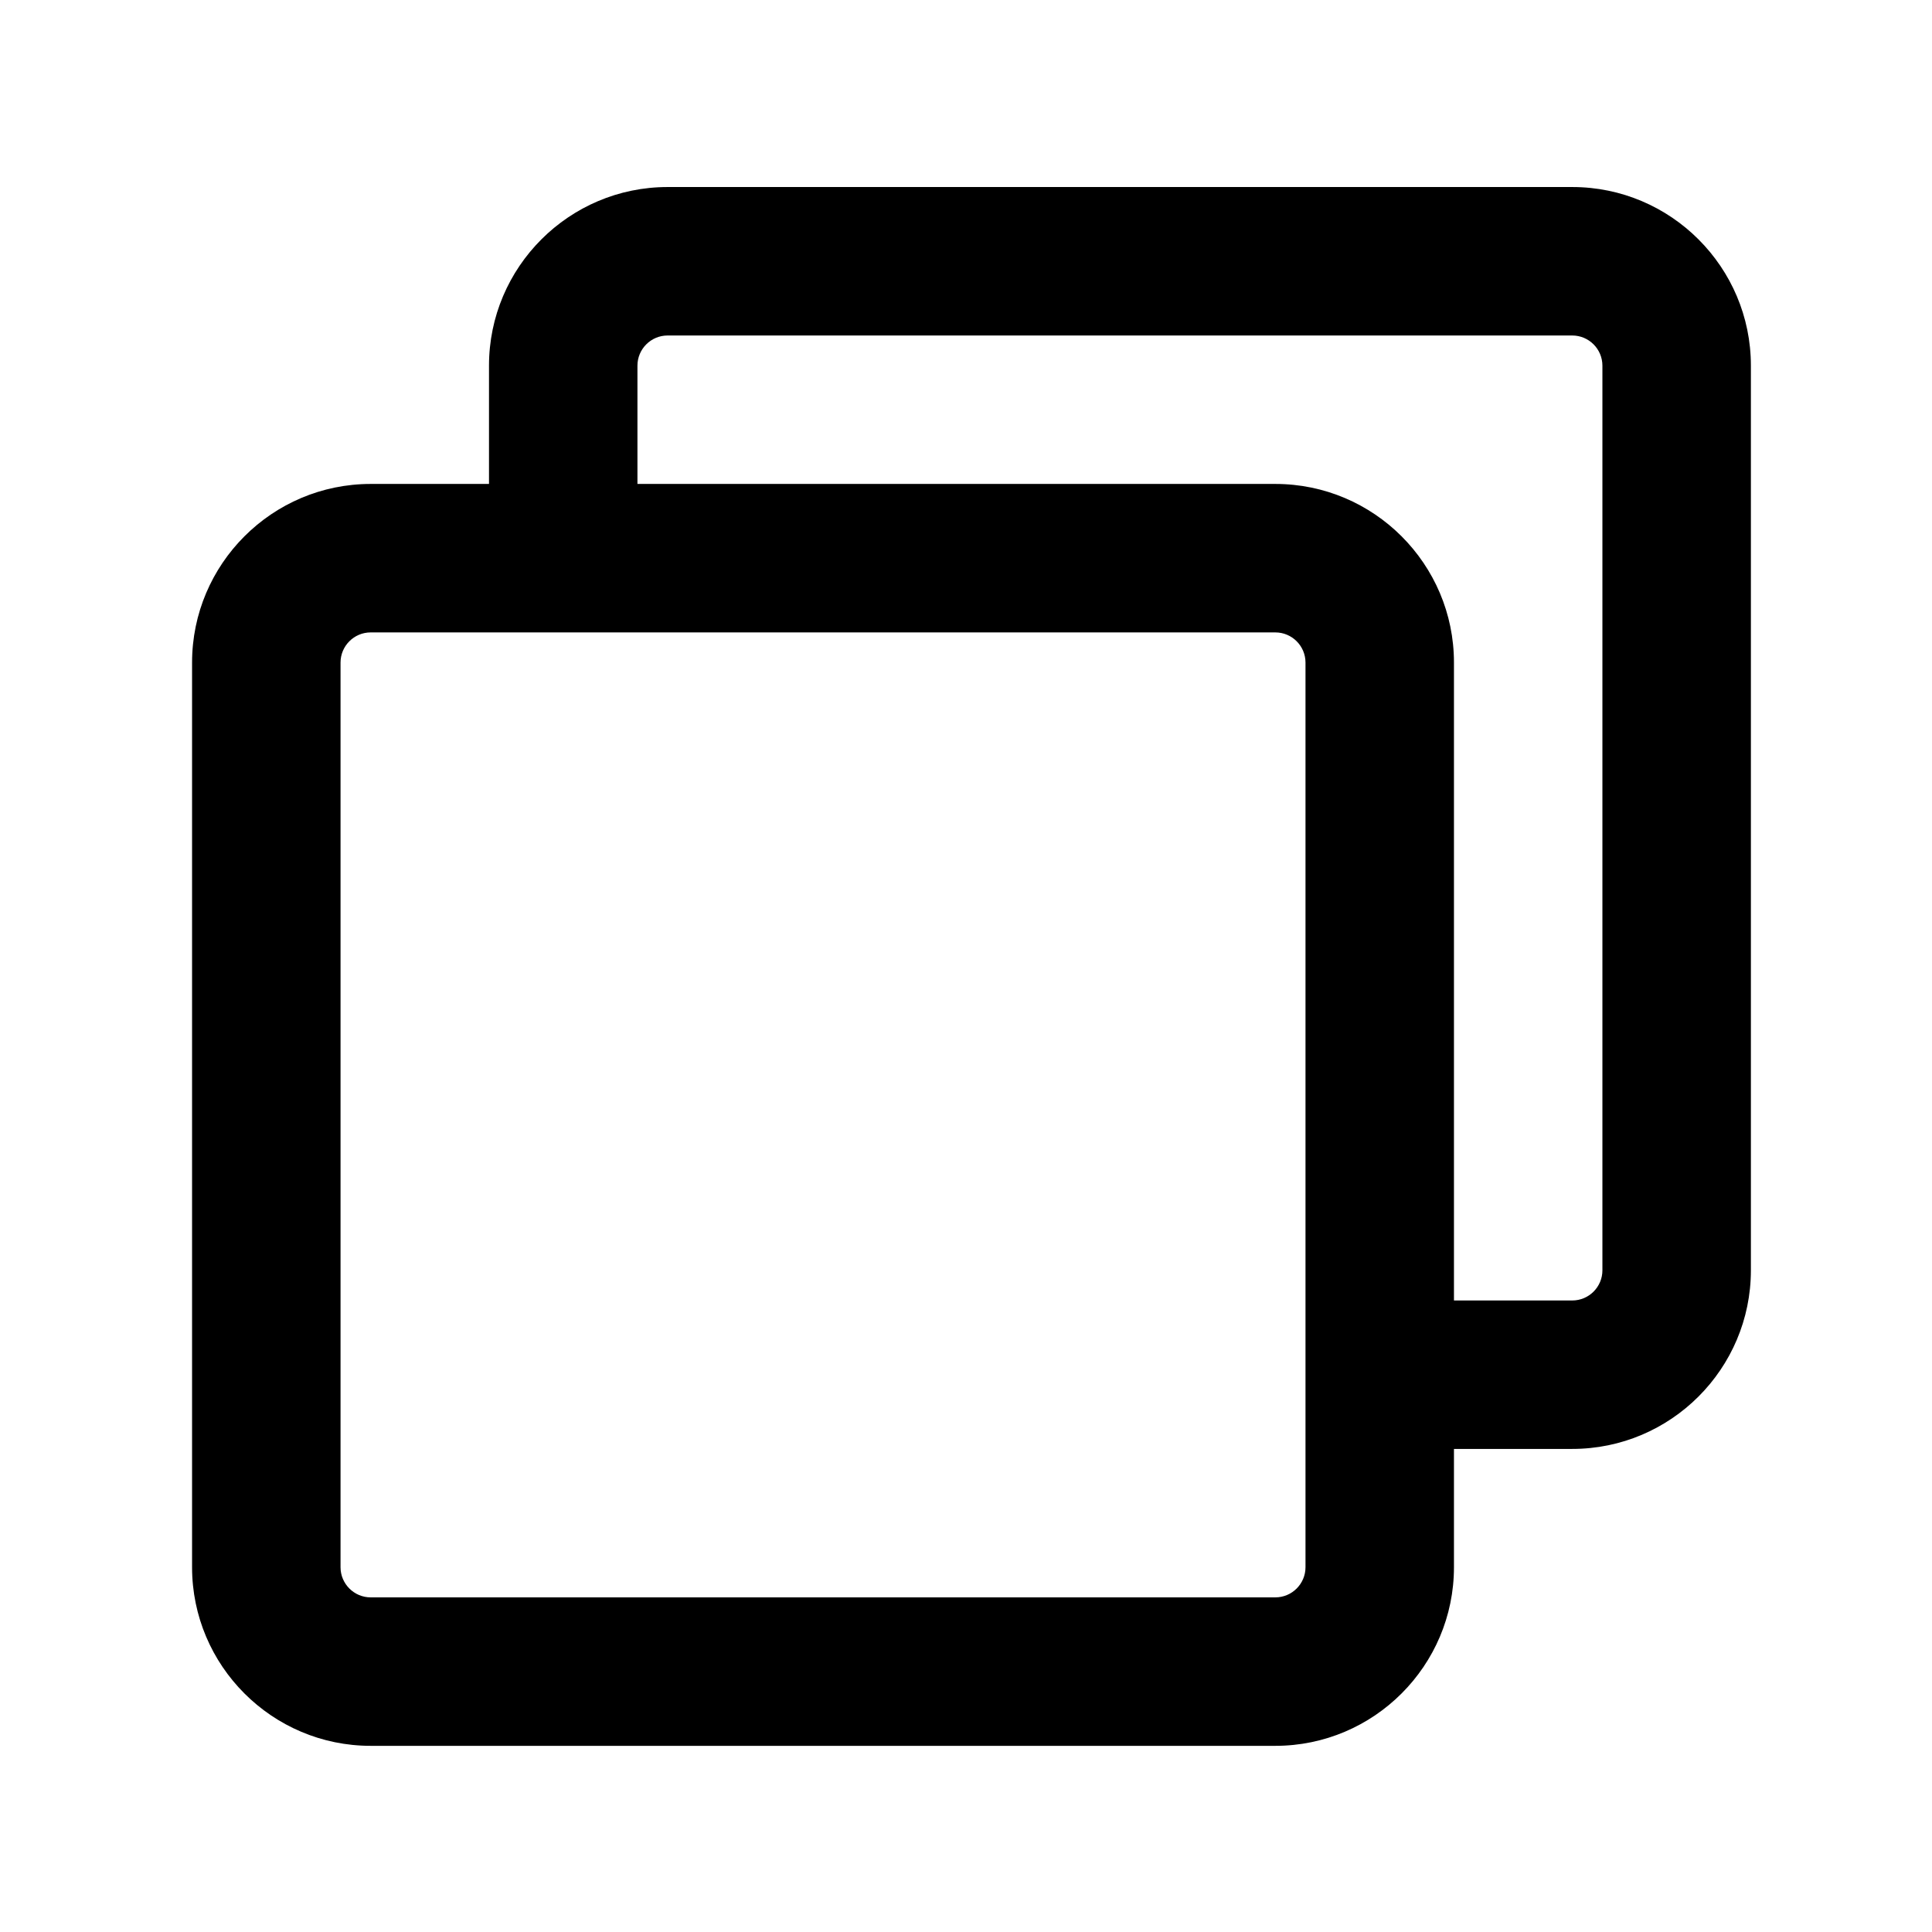
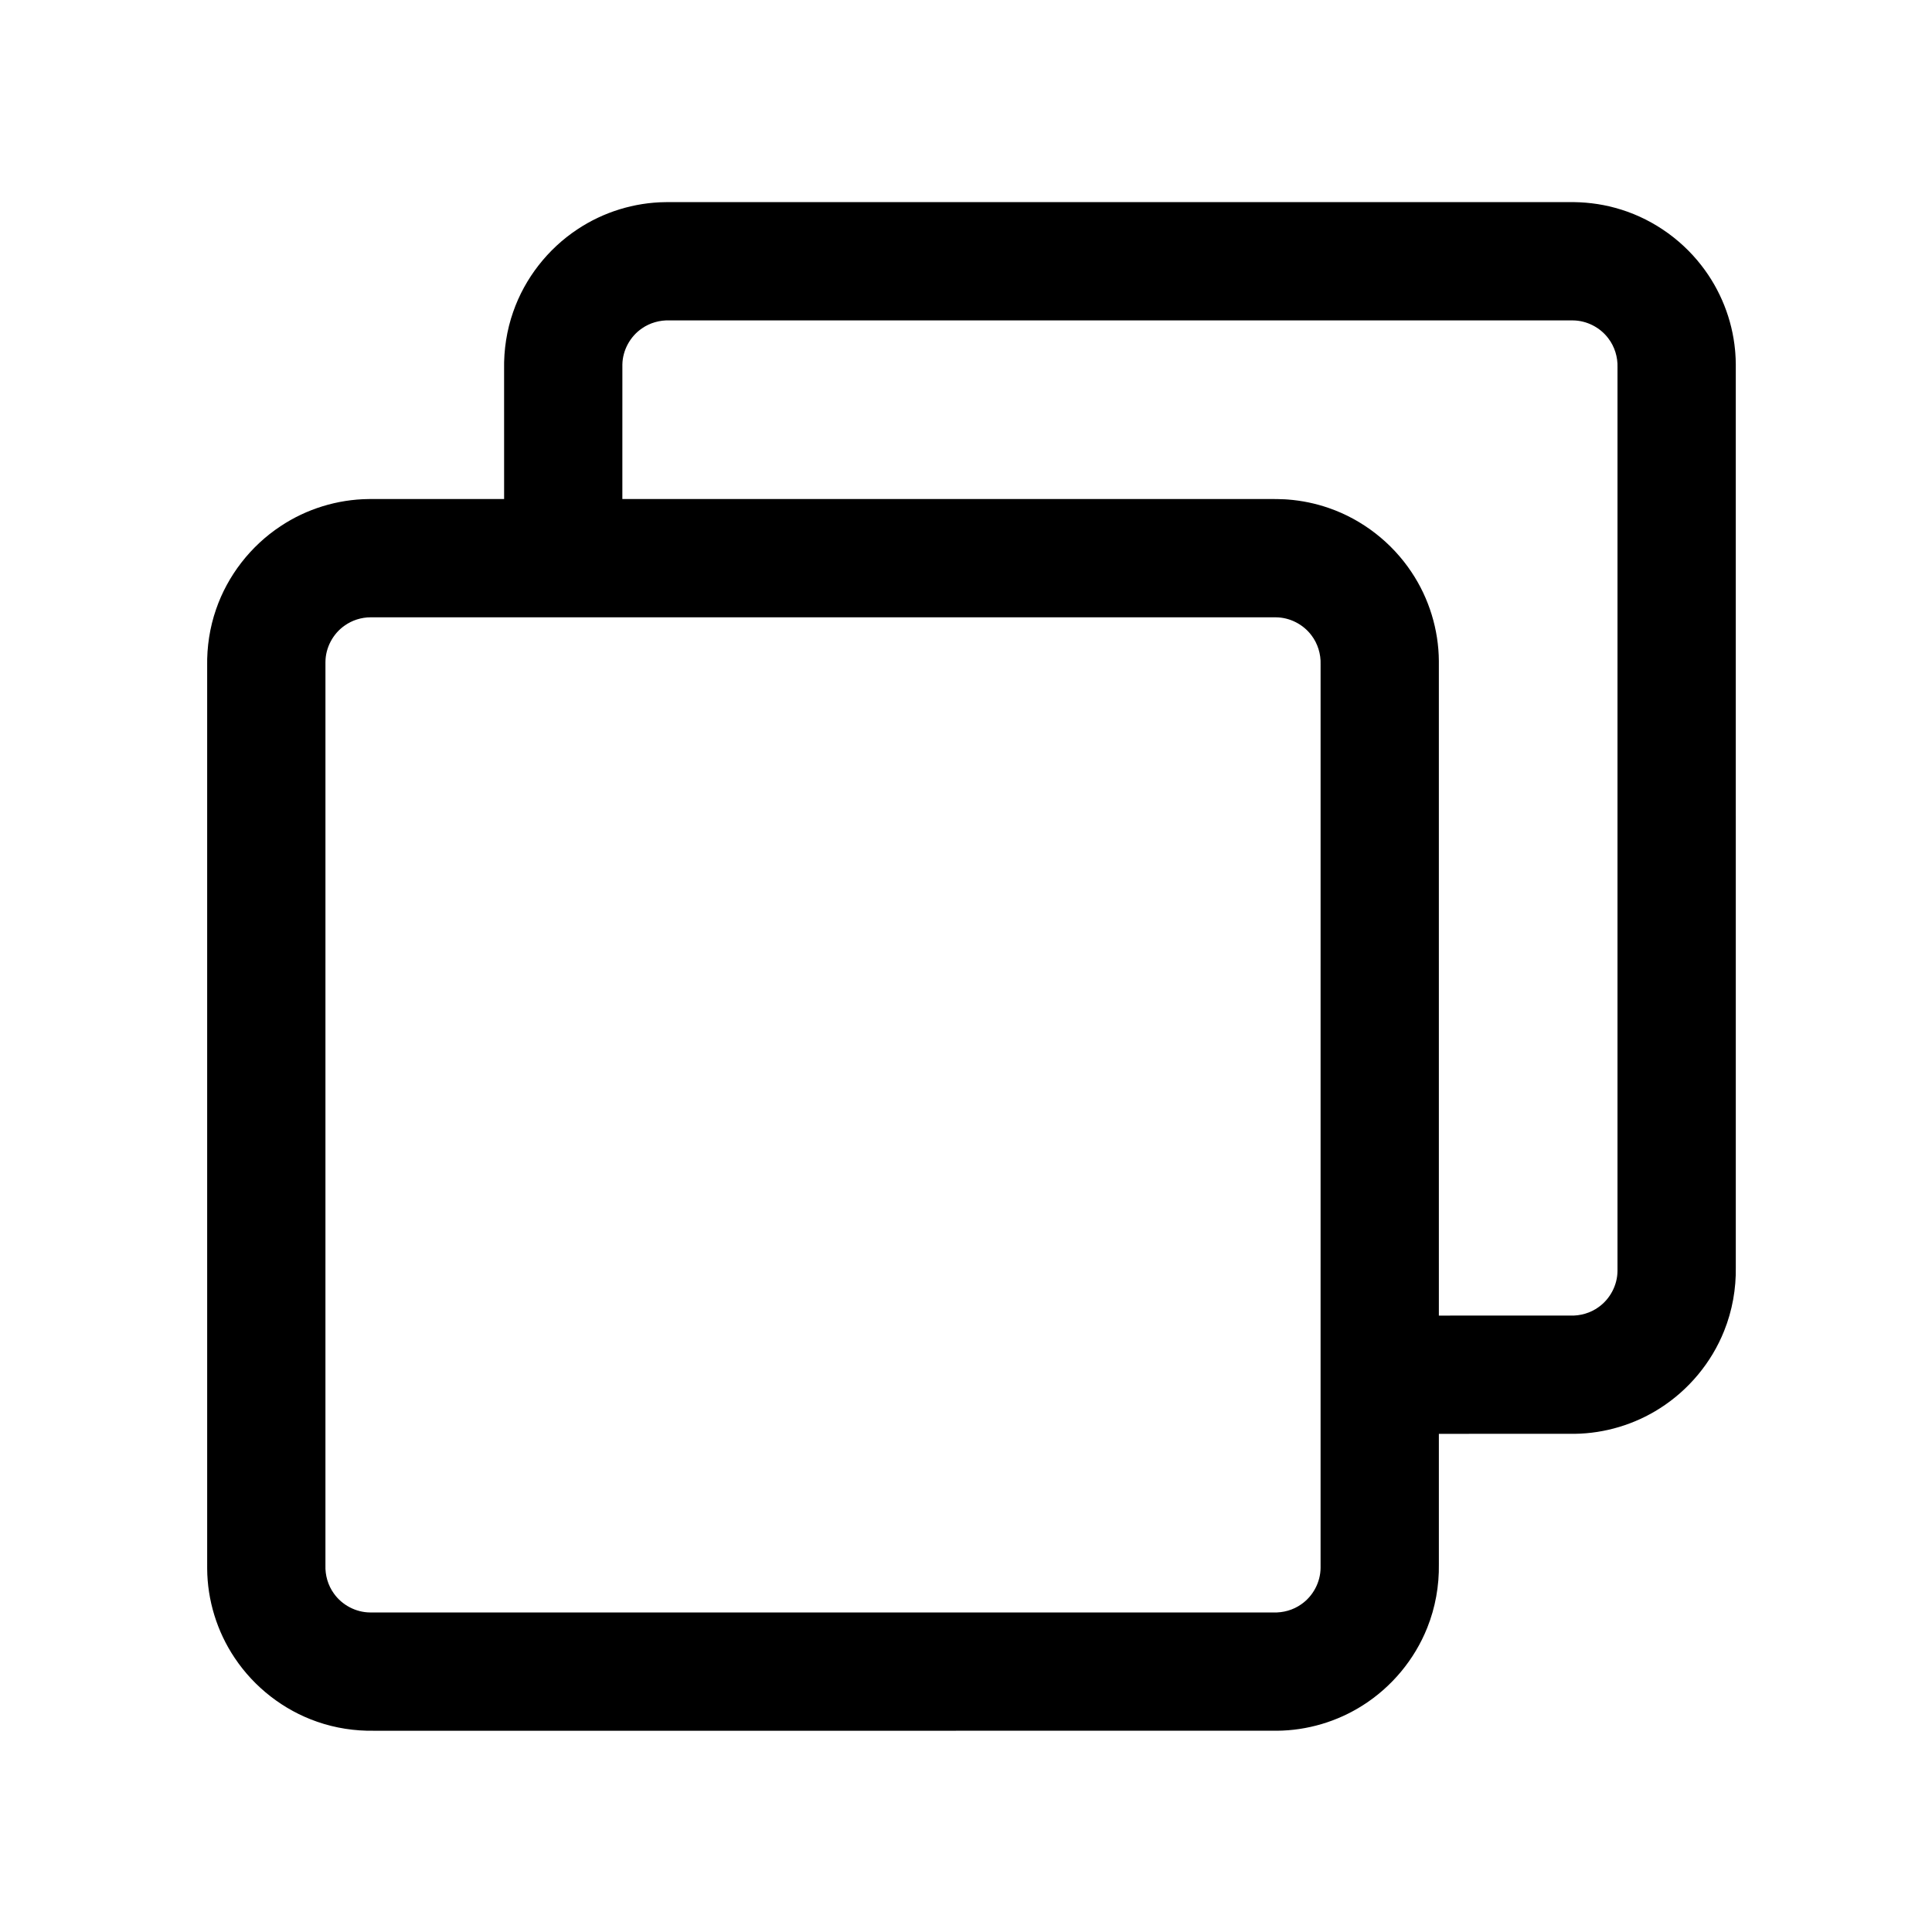
- <svg xmlns="http://www.w3.org/2000/svg" class="icon" viewBox="0 0 1024 1024" version="1.1" width="128" height="128">
-   <path d="M833.33 767.96h-91.9c-21.73 0-39.34-17.6-39.34-39.34s17.62-39.34 39.34-39.34h91.9c8.82 0 15.98-7.18 15.98-15.98V193.8c0-8.8-7.17-15.98-15.98-15.98H353.84c-8.82 0-15.98 7.18-15.98 15.98v90.86c0 21.75-17.62 39.34-39.34 39.34s-39.34-17.6-39.34-39.34V193.8c0-52.21 42.47-94.67 94.67-94.67h479.49c52.19 0 94.67 42.45 94.67 94.67v479.49c-0.01 52.21-42.49 94.67-94.68 94.67z" fill="" p-id="1596" />
-   <path d="M675.96 925.33H196.47c-52.19 0-94.67-42.45-94.67-94.67V351.17c0-52.21 42.47-94.67 94.67-94.67h479.49c52.19 0 94.67 42.45 94.67 94.67v479.49c-0.01 52.22-42.48 94.67-94.67 94.67zM196.47 335.19c-8.82 0-15.98 7.18-15.98 15.98v479.49c0 8.8 7.17 15.98 15.98 15.98h479.49c8.82 0 15.98-7.18 15.98-15.98V351.17c0-8.8-7.17-15.98-15.98-15.98H196.47z" fill="" p-id="1597" />
+ <svg xmlns="http://www.w3.org/2000/svg" class="icon" viewBox="0 0 1024 1024" version="1.1" width="128" height="128" id="svg2">
+   <defs id="defs2" />
+   <path id="path1" d="m 352.68,107.139 c -16.491,0.181 -32.885,5.239 -46.607,14.387 -15.7,10.374 -27.893,25.968 -34.068,43.753 -3.432,9.759 -5.01,20.137 -4.825,30.473 0.008,29.9 -0.017,59.801 0.013,89.701 0.158,8.846 4.334,17.498 11.122,23.164 6.378,5.452 15.018,8.1 23.357,7.225 9.098,-0.846 17.65,-5.972 22.756,-13.538 3.785,-5.48 5.647,-12.193 5.432,-18.835 0.008,-30.092 -0.017,-60.185 0.012,-90.276 0.13,-7.544 4.12,-14.869 10.347,-19.117 4.267,-2.993 9.526,-4.444 14.721,-4.255 159.566,0.003 319.133,-0.006 478.699,0.005 7.282,0.04 14.41,3.664 18.781,9.48 3.377,4.391 5.084,9.971 4.891,15.496 -0.003,159.603 0.006,319.206 -0.005,478.809 -0.041,7.504 -3.891,14.844 -10.015,19.174 -4.325,3.15 -9.727,4.695 -15.061,4.496 -30.543,0.008 -61.086,-0.016 -91.629,0.012 -8.659,0.172 -17.132,4.178 -22.79,10.73 -5.564,6.296 -8.36,14.904 -7.608,23.268 0.701,9.041 5.62,17.612 13.016,22.844 5.536,3.995 12.403,6.026 19.217,5.828 30.754,-0.008 61.509,0.015 92.263,-0.012 15.924,-0.217 31.749,-4.969 45.154,-13.569 15.208,-9.689 27.289,-24.206 33.973,-40.961 4.321,-10.726 6.381,-22.326 6.183,-33.881 -0.004,-159.512 0.007,-319.025 -0.005,-478.537 -0.018,-1.971 -0.1,-3.942 -0.252,-5.907 -0.015,-0.218 -0.088,-1.126 -0.139,-1.611 -1.521,-16.22 -7.797,-31.944 -17.824,-44.781 -11.441,-14.771 -27.752,-25.722 -45.81,-30.567 -8.092,-2.22 -16.508,-3.156 -24.89,-3.005 -159.346,0.004 -318.693,-0.007 -478.039,0.005 -0.123,8.2e-4 -0.247,0.002 -0.37,0.002 z" />
+   <path id="path2" d="m 195.303,264.508 c -16.501,0.184 -32.908,5.243 -46.635,14.406 -15.792,10.439 -28.028,26.163 -34.163,44.08 -3.348,9.658 -4.89,19.912 -4.704,30.127 0.004,159.446 -0.007,318.893 0.005,478.339 0.107,16.695 5.222,33.312 14.522,47.177 10.396,15.639 25.98,27.77 43.736,33.908 9.693,3.393 19.995,4.961 30.257,4.785 159.48,-0.004 318.96,0.007 478.439,-0.005 16.07,-0.108 32.07,-4.844 45.609,-13.501 15.274,-9.695 27.398,-24.262 34.097,-41.072 4.293,-10.69 6.351,-22.243 6.164,-33.755 -0.004,-159.542 0.007,-319.084 -0.005,-478.626 -0.111,-16.661 -5.201,-33.247 -14.469,-47.094 -10.407,-15.7 -26.044,-27.872 -43.858,-34.015 -7.003,-2.433 -14.324,-3.947 -21.716,-4.511 -0.223,-0.01 -1.129,-0.085 -1.622,-0.107 -5.412,-0.271 -10.833,-0.091 -16.25,-0.143 -156.346,0.004 -312.693,-0.007 -469.039,0.005 -0.123,8.2e-4 -0.245,0.002 -0.368,0.002 z m 1.168,62.682 c 159.933,0.003 319.866,-0.006 479.799,0.005 7.277,0.041 14.398,3.66 18.771,9.468 3.38,4.393 5.097,9.978 4.898,15.508 -0.003,159.593 0.006,319.187 -0.004,478.78 -0.031,7.612 -3.993,15.054 -10.258,19.368 -4.283,3.04 -9.583,4.511 -14.817,4.323 -159.566,-0.003 -319.133,0.006 -478.699,-0.005 -7.507,-0.041 -14.849,-3.896 -19.178,-10.023 -3.149,-4.323 -4.691,-9.722 -4.494,-15.053 0.003,-159.566 -0.006,-319.133 0.005,-478.699 0.039,-7.568 3.958,-14.967 10.168,-19.285 4.002,-2.849 8.898,-4.391 13.808,-4.387 z" />
</svg>
